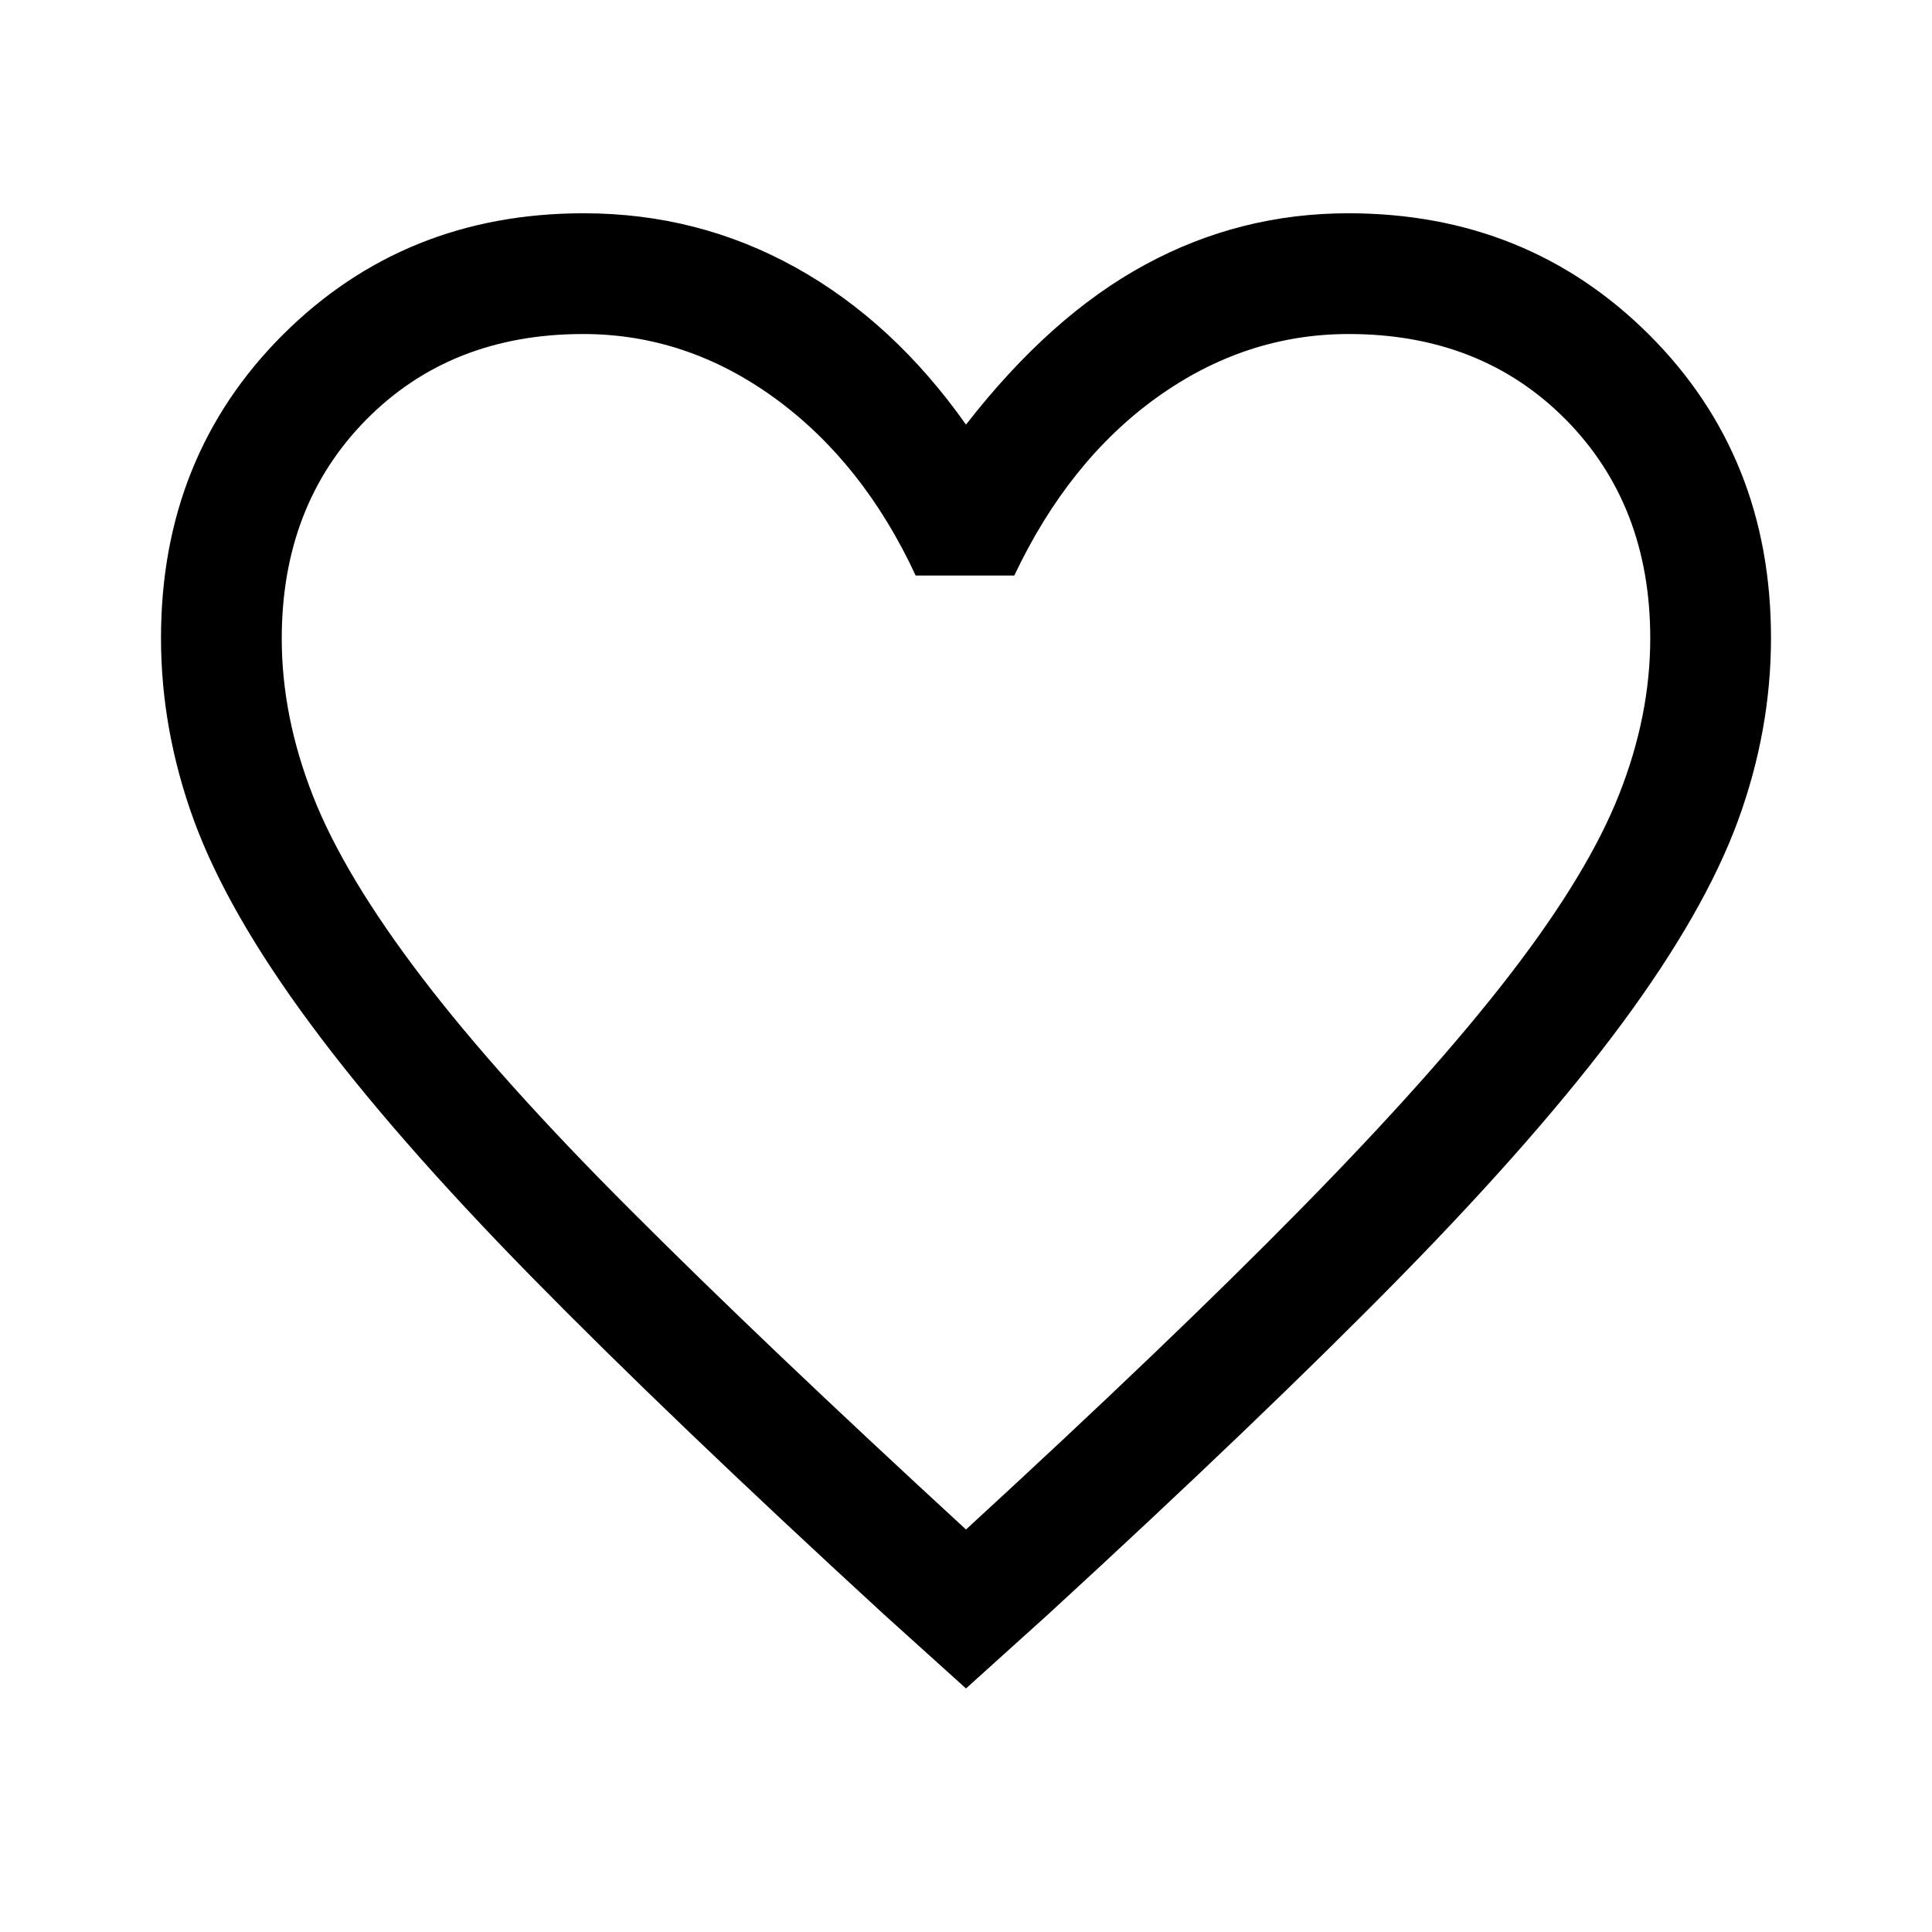
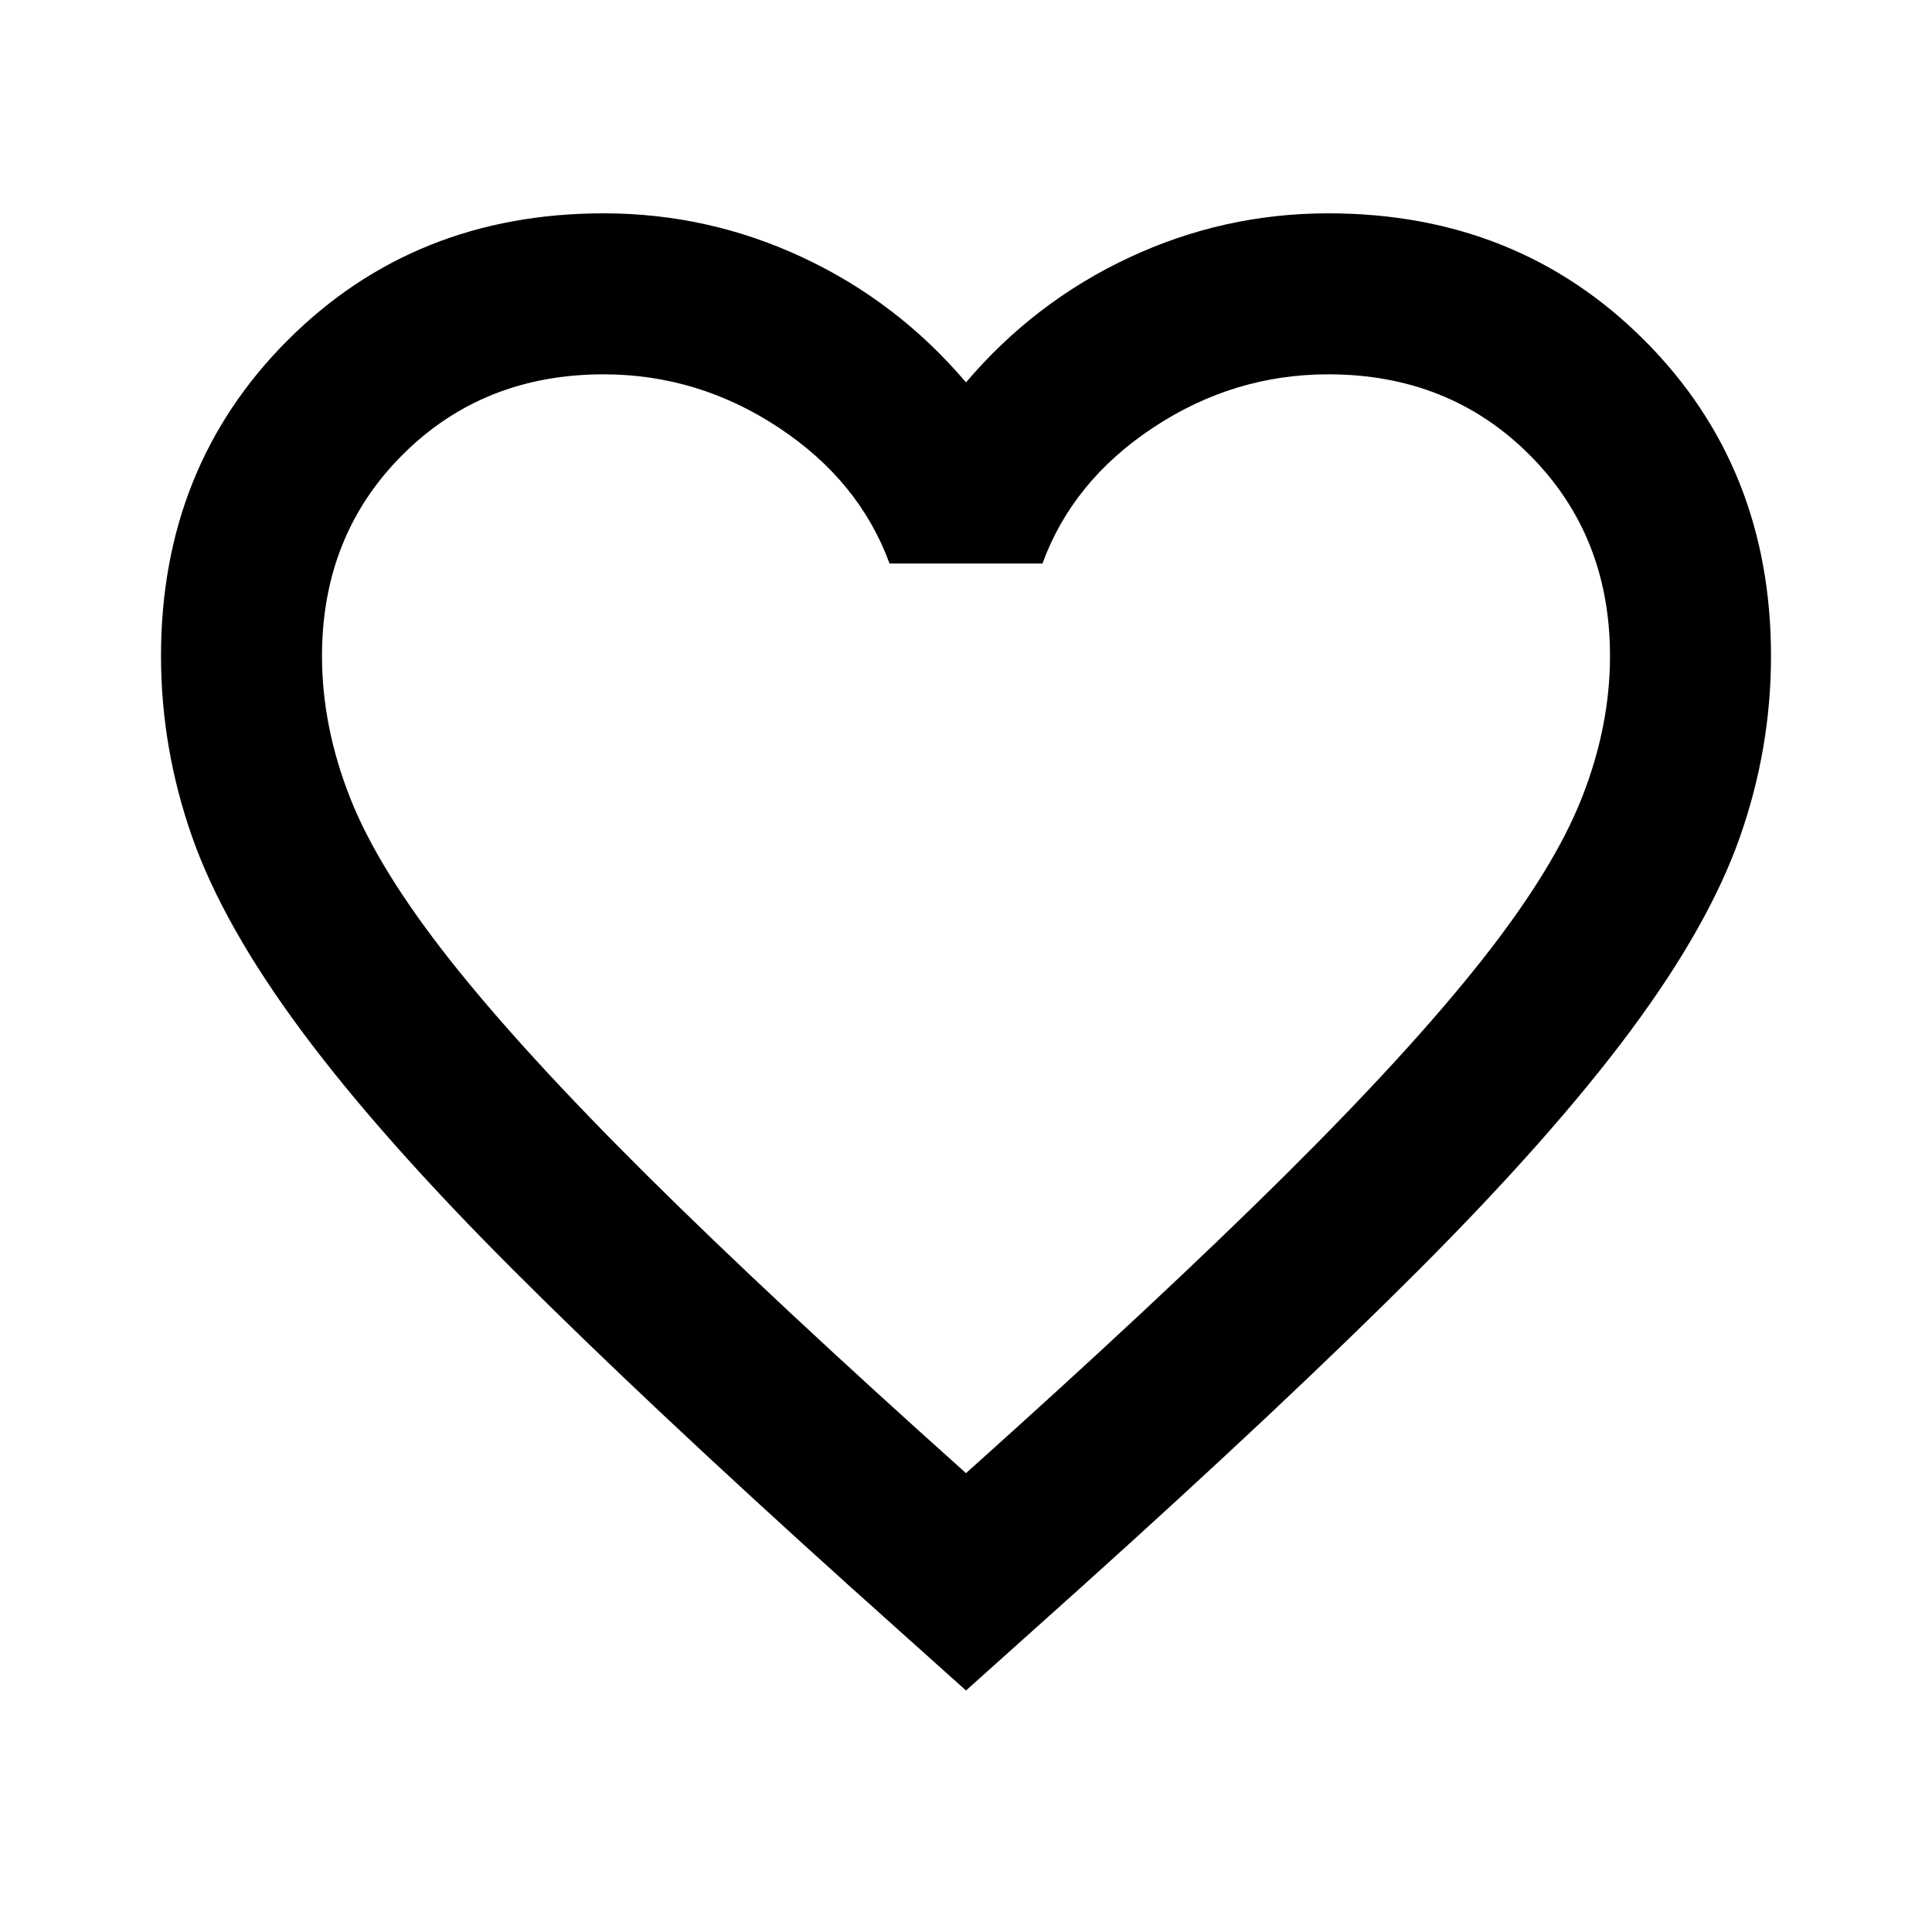
- <svg xmlns="http://www.w3.org/2000/svg" width="100%" height="100%" viewBox="0 0 18 18" fill="currentColor">
-   <mask id="mask0_10500_89" style="mask-type:alpha" maskUnits="userSpaceOnUse" x="0" y="0" width="18" height="18">
-     <rect width="18" height="18" />
-   </mask>
-   <g mask="url(#mask0_10500_89)">
-     <path d="M9 15.731L8.231 15.037C6.909 13.823 5.816 12.776 4.952 11.896C4.088 11.015 3.4 10.228 2.888 9.534C2.375 8.841 2.016 8.212 1.809 7.65C1.603 7.087 1.5 6.519 1.5 5.944C1.5 4.817 1.878 3.876 2.634 3.12C3.391 2.365 4.325 1.987 5.438 1.987C6.15 1.987 6.809 2.156 7.416 2.494C8.022 2.831 8.55 3.319 9 3.956C9.525 3.281 10.081 2.784 10.669 2.466C11.256 2.147 11.887 1.987 12.562 1.987C13.675 1.987 14.609 2.365 15.366 3.12C16.122 3.876 16.5 4.817 16.5 5.944C16.5 6.519 16.397 7.087 16.191 7.65C15.984 8.212 15.625 8.841 15.113 9.534C14.6 10.228 13.912 11.015 13.048 11.896C12.184 12.776 11.091 13.823 9.769 15.037L9 15.731ZM9 14.25C10.265 13.088 11.307 12.091 12.124 11.259C12.941 10.428 13.591 9.7 14.072 9.075C14.553 8.45 14.891 7.893 15.084 7.404C15.278 6.914 15.375 6.429 15.375 5.946C15.375 5.12 15.113 4.441 14.588 3.909C14.062 3.378 13.389 3.112 12.567 3.112C11.923 3.112 11.327 3.309 10.778 3.703C10.23 4.097 9.787 4.65 9.45 5.362H8.531C8.206 4.662 7.77 4.112 7.222 3.712C6.673 3.312 6.077 3.112 5.433 3.112C4.611 3.112 3.938 3.378 3.413 3.909C2.888 4.441 2.625 5.121 2.625 5.95C2.625 6.433 2.722 6.922 2.916 7.416C3.109 7.909 3.447 8.472 3.928 9.103C4.409 9.734 5.062 10.463 5.888 11.287C6.713 12.113 7.75 13.1 9 14.25Z" />
-   </g>
+ <svg xmlns="http://www.w3.org/2000/svg" width="100%" height="100%" viewBox="0 0 24 24">
+   <path fill="currentColor" d="m12 21l-1.45-1.3q-2.525-2.275-4.175-3.925T3.75 12.812T2.388 10.4T2 8.15Q2 5.8 3.575 4.225T7.5 2.65q1.3 0 2.475.55T12 4.75q.85-1 2.025-1.55t2.475-.55q2.35 0 3.925 1.575T22 8.15q0 1.15-.387 2.25t-1.363 2.412t-2.625 2.963T13.45 19.7zm0-2.7q2.4-2.15 3.95-3.687t2.45-2.675t1.25-2.026T20 8.15q0-1.5-1-2.5t-2.5-1q-1.175 0-2.175.662T12.95 7h-1.9q-.375-1.025-1.375-1.687T7.5 4.65q-1.5 0-2.5 1t-1 2.5q0 .875.35 1.763t1.25 2.025t2.45 2.675T12 18.3m0-6.825" />
</svg>
